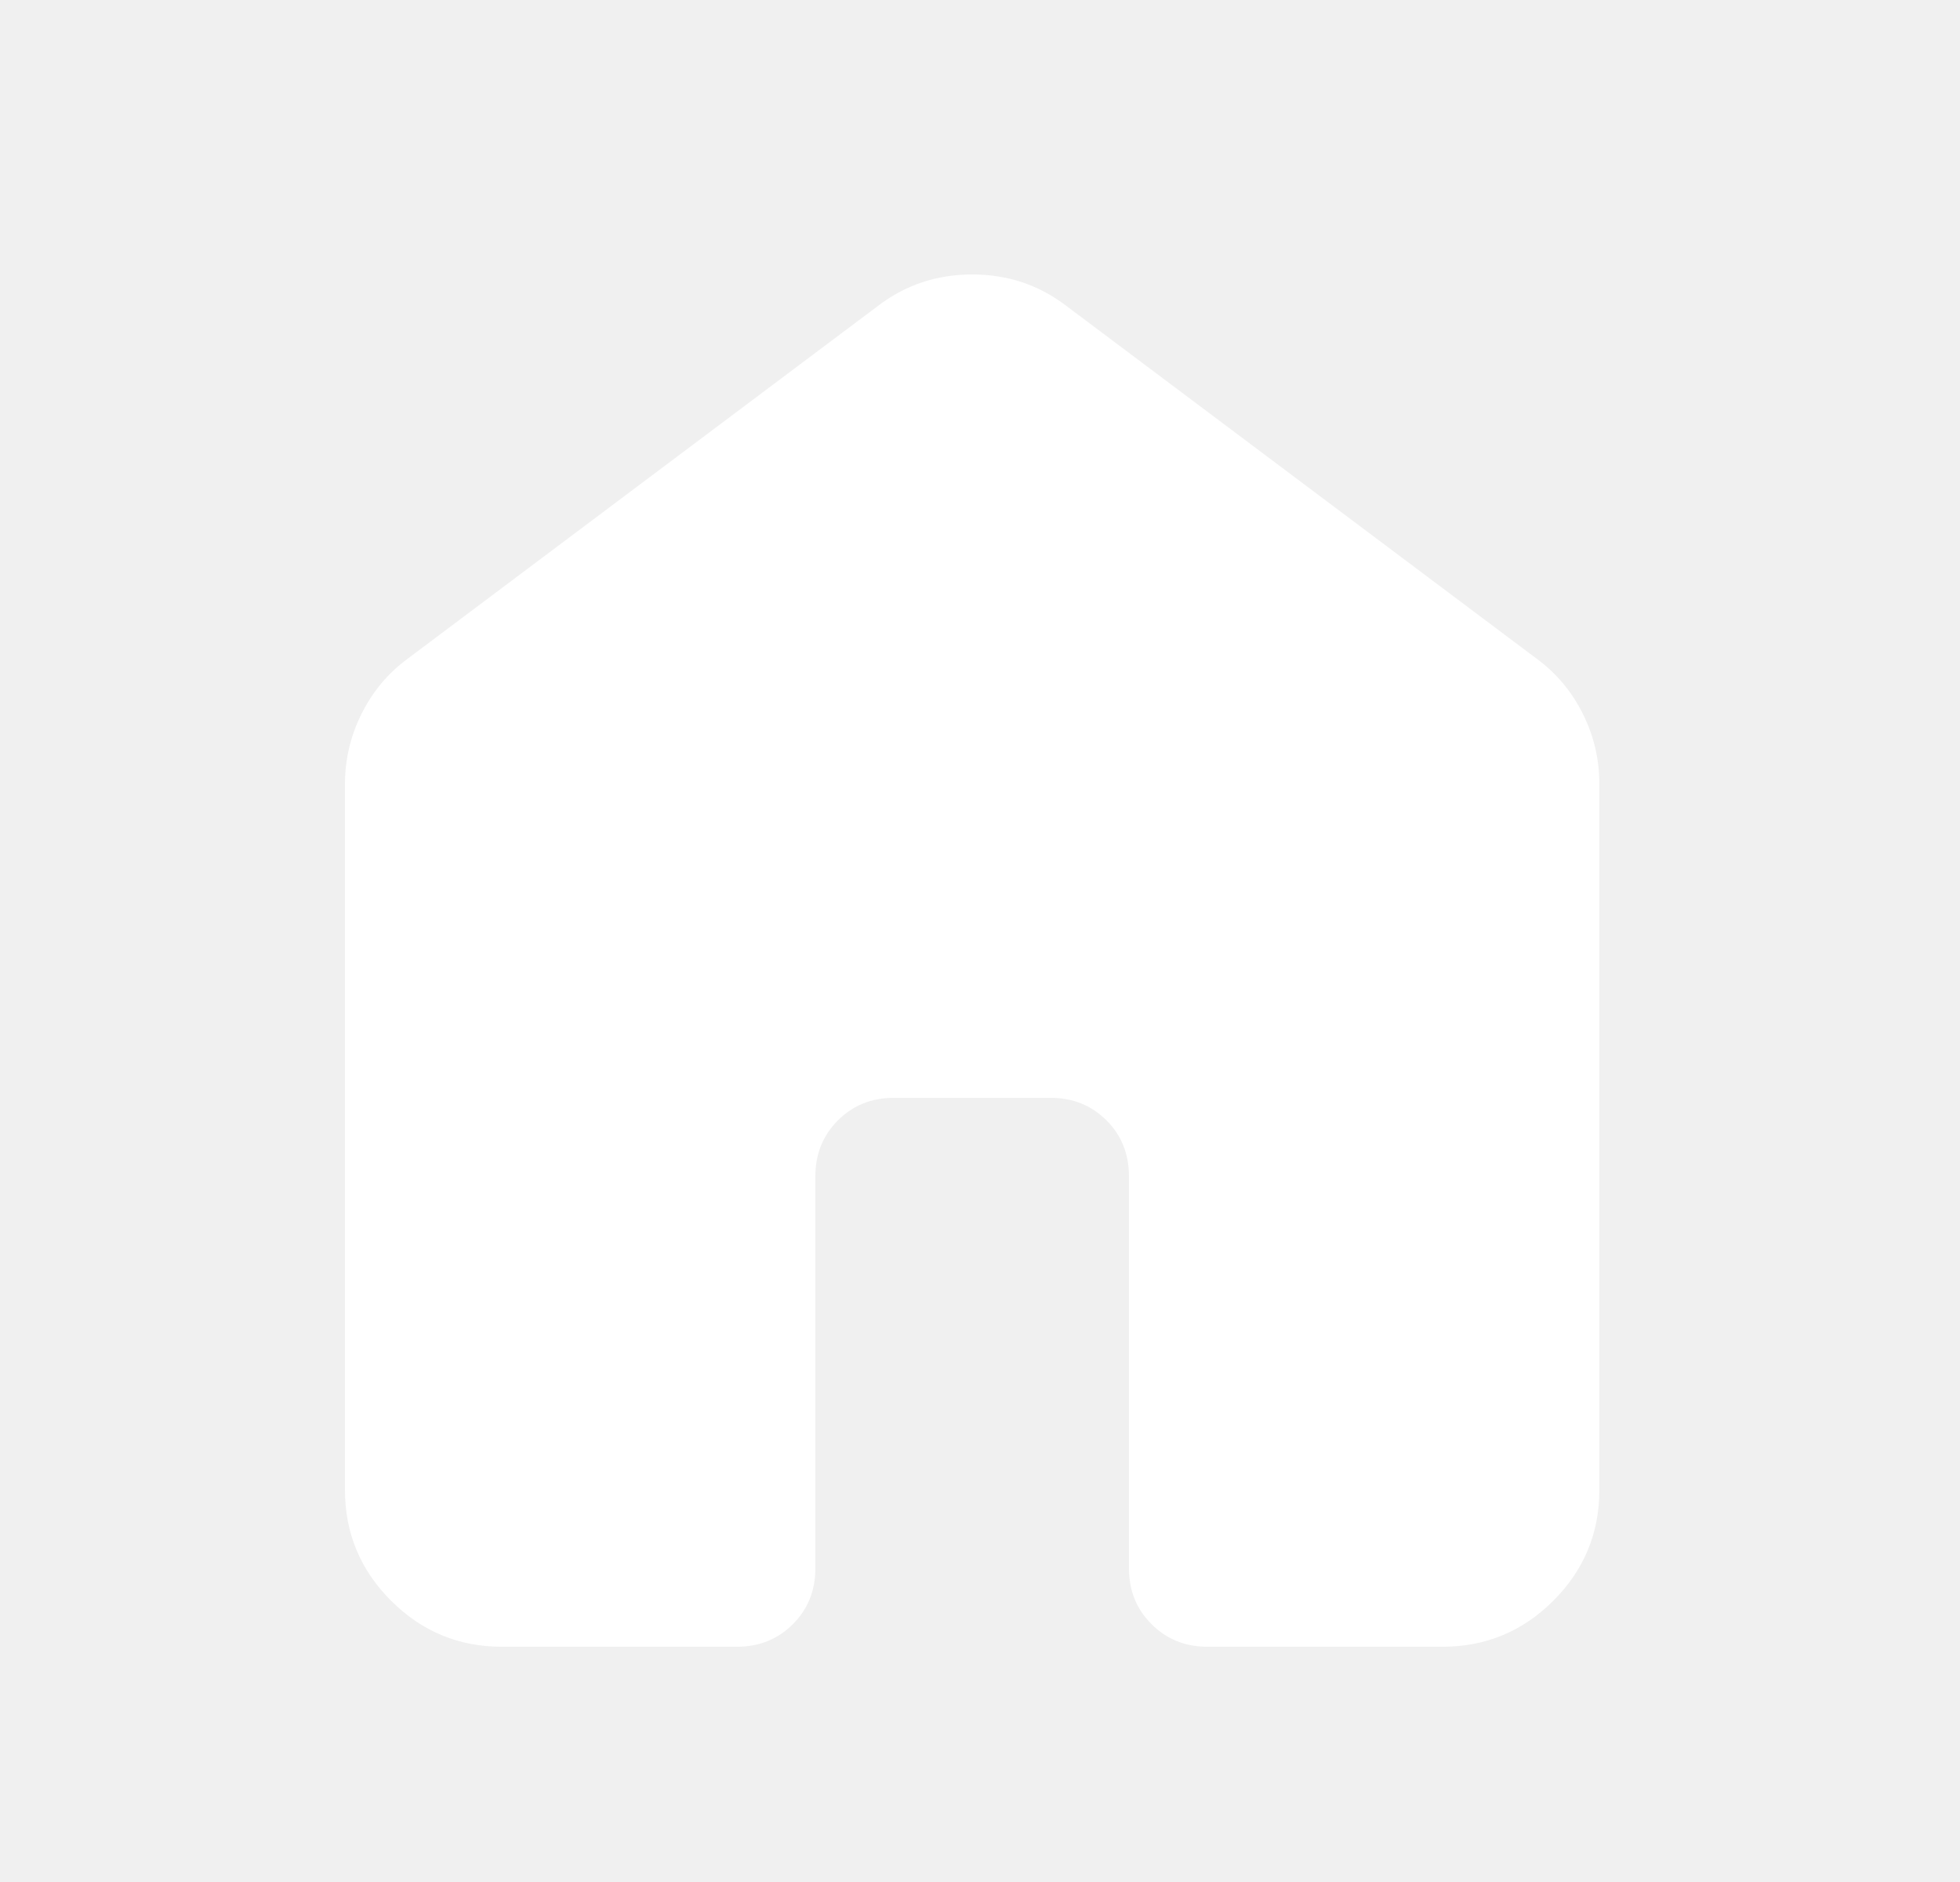
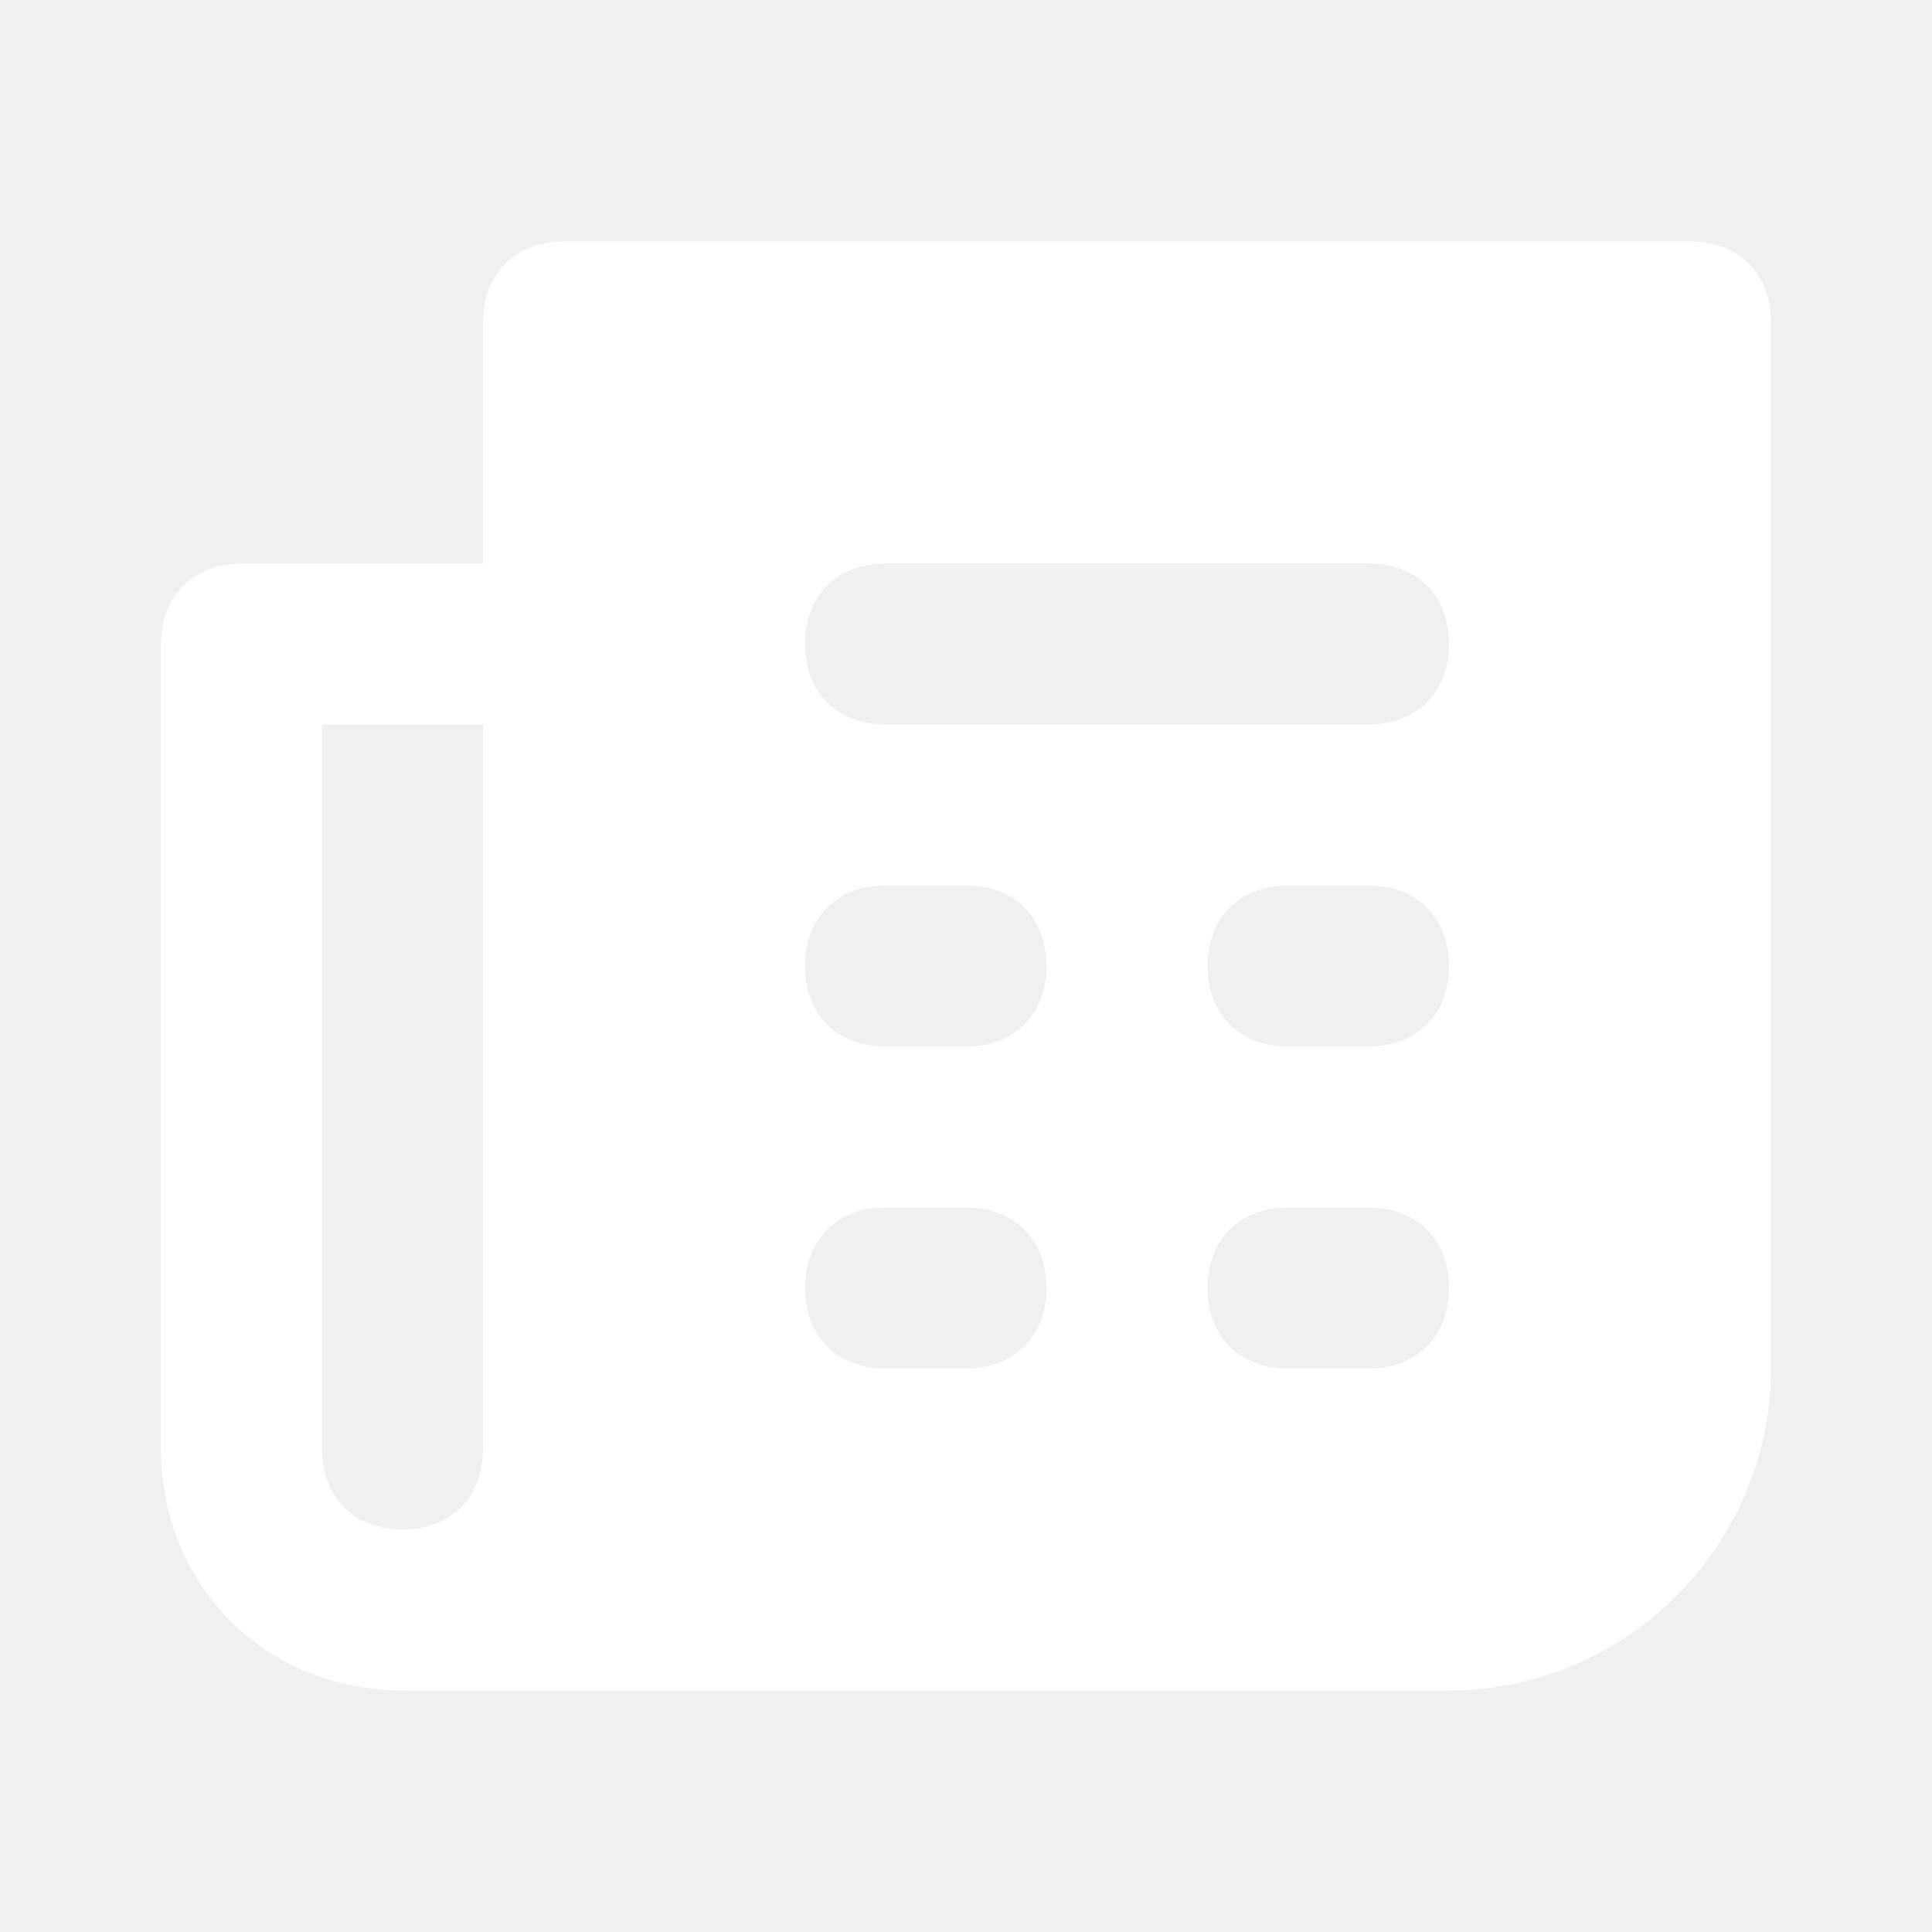
- <svg xmlns="http://www.w3.org/2000/svg" width="25" height="24" viewBox="0 0 25 24" fill="none">
-   <mask id="mask0_2057_15006" style="mask-type:alpha" maskUnits="userSpaceOnUse" x="0" y="0" width="25" height="24">
-     <rect x="0.4" width="24" height="24" fill="#D9D9D9" />
-   </mask>
-   <g mask="url(#mask0_2057_15006)">
-     <path d="M4.4 19V10C4.4 9.683 4.471 9.383 4.613 9.1C4.755 8.817 4.95 8.583 5.2 8.4L11.2 3.9C11.55 3.633 11.95 3.5 12.4 3.5C12.85 3.5 13.25 3.633 13.6 3.9L19.6 8.4C19.85 8.583 20.046 8.817 20.188 9.1C20.33 9.383 20.4 9.683 20.4 10V19C20.4 19.55 20.205 20.021 19.813 20.413C19.421 20.804 18.95 21 18.4 21H15.4C15.117 21 14.88 20.904 14.688 20.712C14.496 20.521 14.4 20.283 14.4 20V15C14.4 14.717 14.305 14.479 14.113 14.287C13.921 14.096 13.684 14 13.4 14H11.4C11.117 14 10.88 14.096 10.688 14.287C10.496 14.479 10.4 14.717 10.4 15V20C10.4 20.283 10.305 20.521 10.113 20.712C9.921 20.904 9.684 21 9.4 21H6.4C5.85 21 5.38 20.804 4.988 20.413C4.596 20.021 4.4 19.55 4.4 19Z" fill="white" />
-   </g>
+ <svg xmlns="http://www.w3.org/2000/svg" width="24" height="24" viewBox="0 0 24 24" fill="none">
+   <path d="M21 3H7C6.4 3 6 3.4 6 4V7H3C2.4 7 2 7.4 2 8V18C2 19.7 3.3 21 5 21H18C20.2 21 22 19.2 22 17V4C22 3.4 21.6 3 21 3ZM6 18C6 18.6 5.6 19 5 19C4.4 19 4 18.6 4 18V9H6V18ZM12 17H11C10.4 17 10 16.6 10 16C10 15.4 10.4 15 11 15H12C12.6 15 13 15.4 13 16C13 16.6 12.6 17 12 17ZM12 13H11C10.4 13 10 12.6 10 12C10 11.4 10.4 11 11 11H12C12.6 11 13 11.4 13 12C13 12.6 12.6 13 12 13ZM17 17H16C15.4 17 15 16.6 15 16C15 15.4 15.4 15 16 15H17C17.6 15 18 15.4 18 16C18 16.6 17.6 17 17 17ZM17 13H16C15.4 13 15 12.6 15 12C15 11.4 15.4 11 16 11H17C17.6 11 18 11.4 18 12C18 12.6 17.6 13 17 13ZM17 9H11C10.4 9 10 8.6 10 8C10 7.4 10.4 7 11 7H17C17.6 7 18 7.4 18 8C18 8.6 17.6 9 17 9Z" fill="white" />
</svg>
